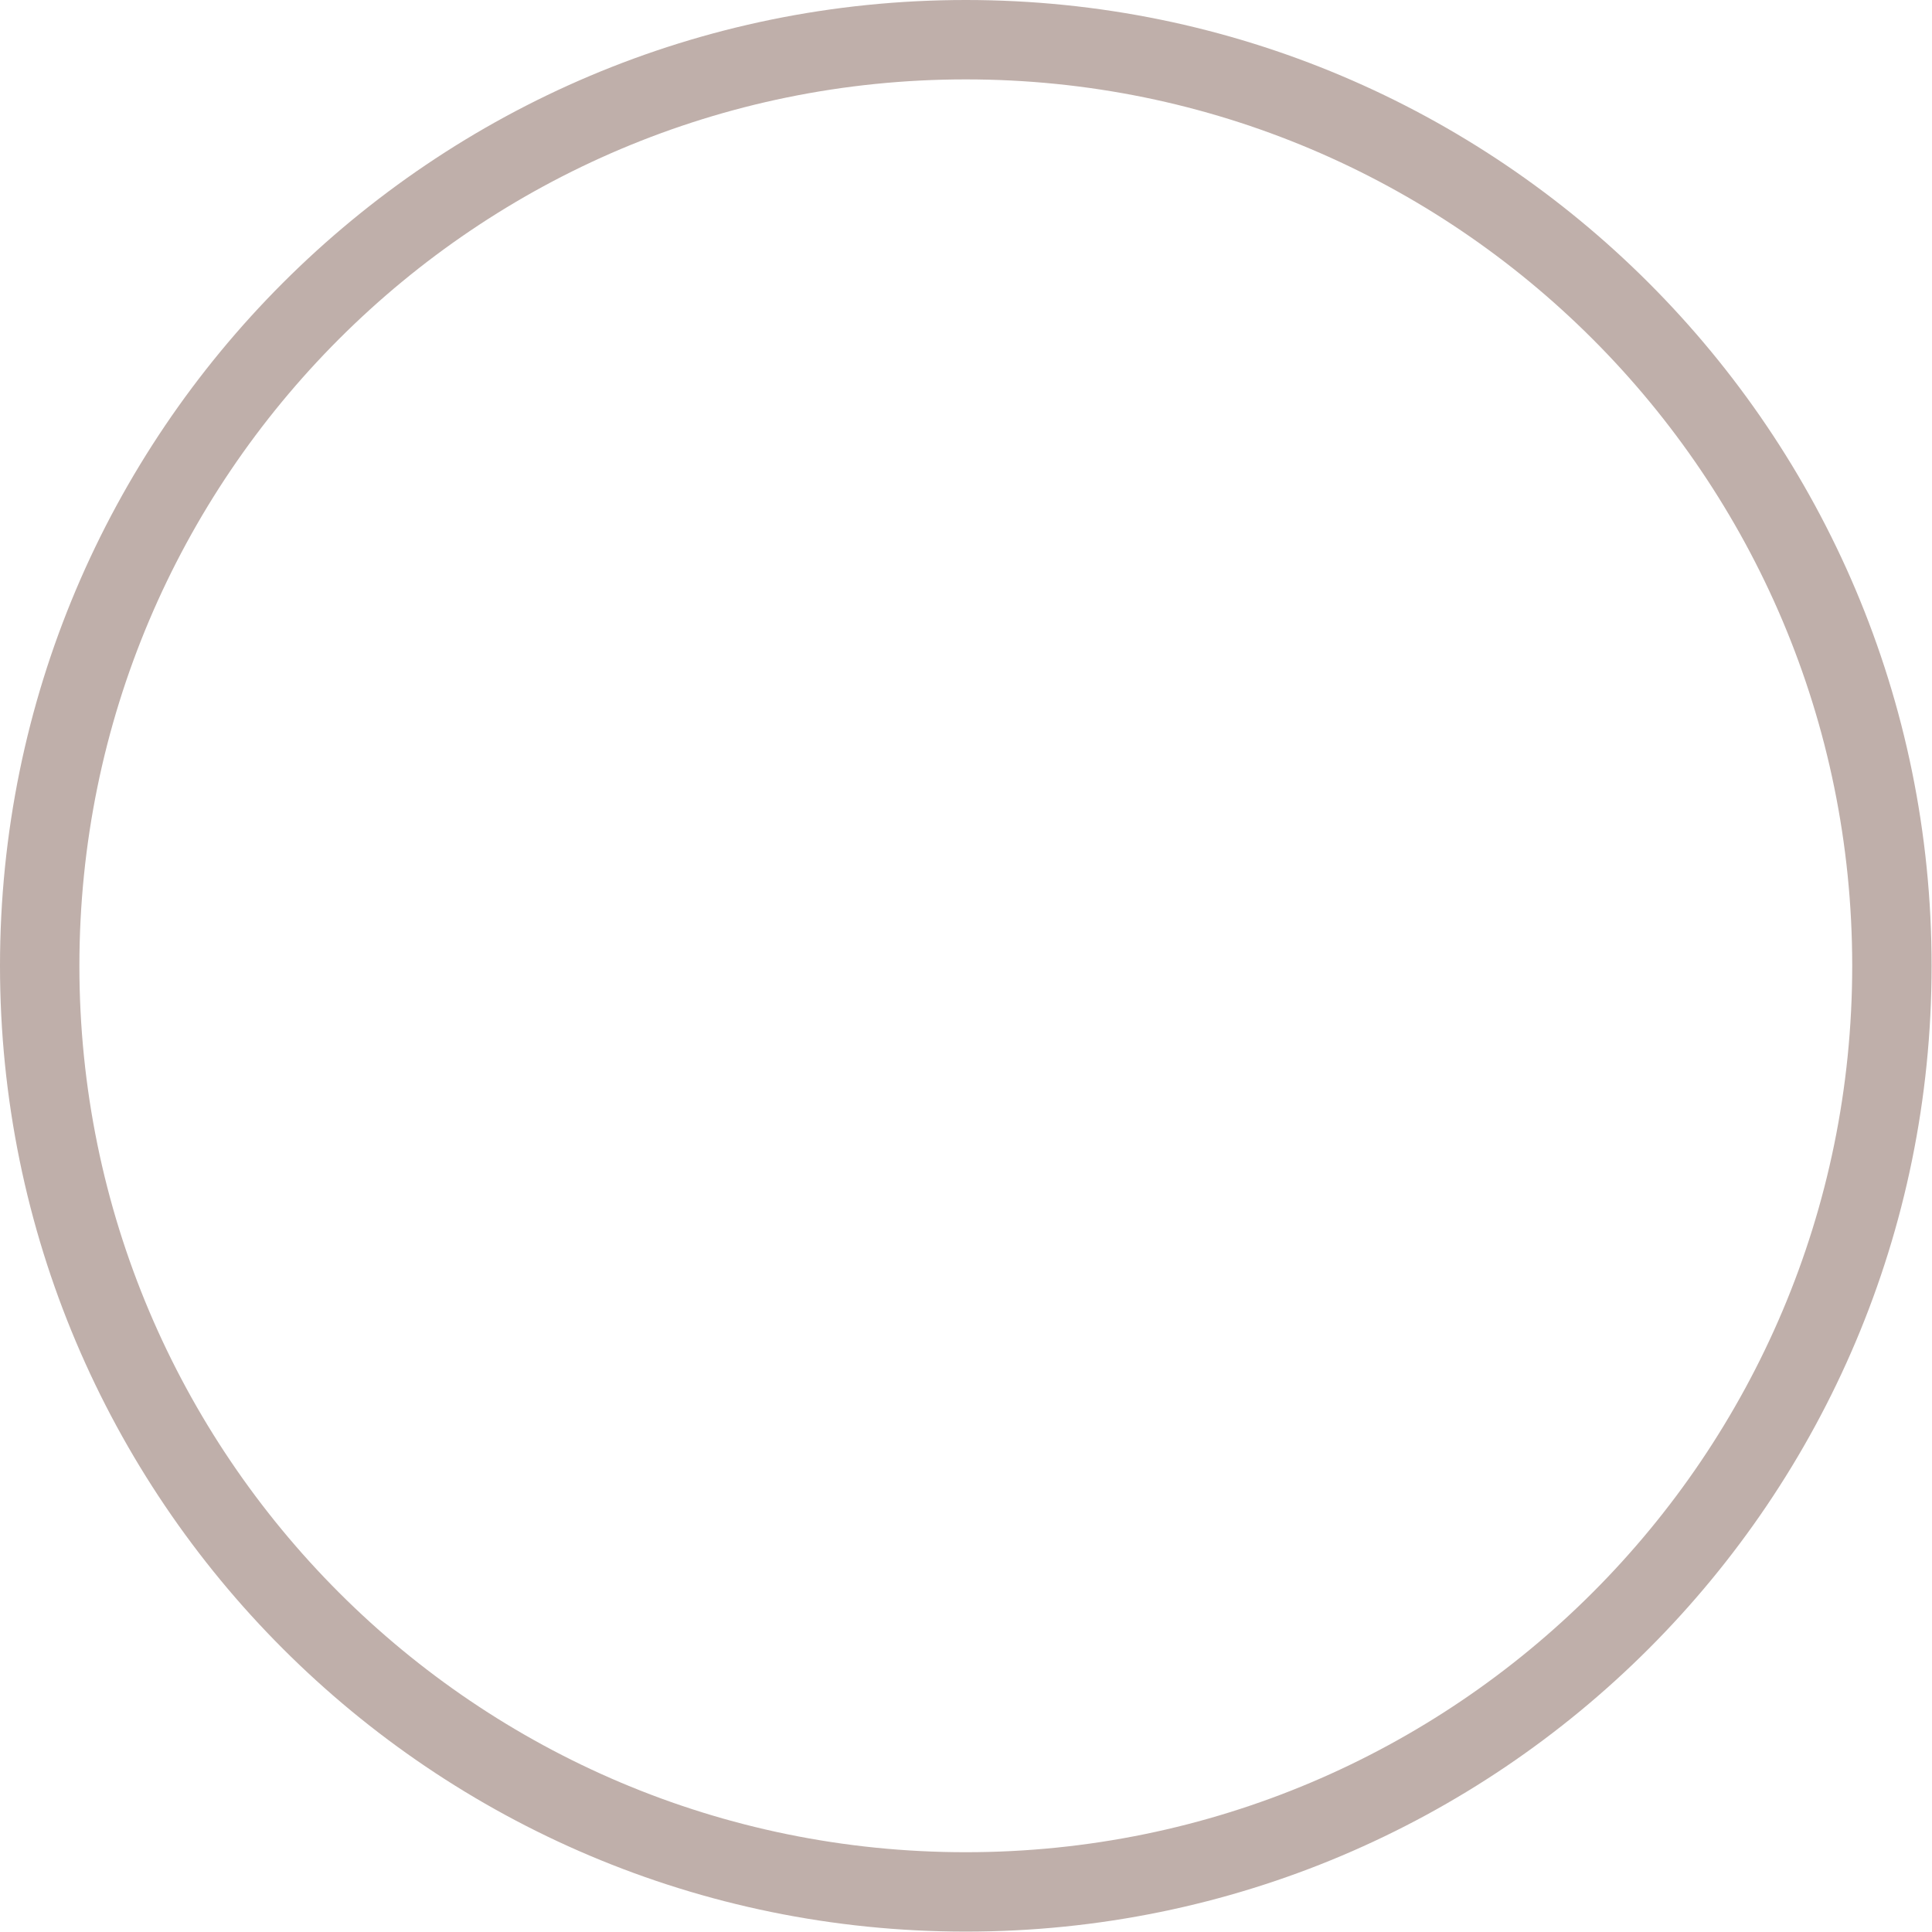
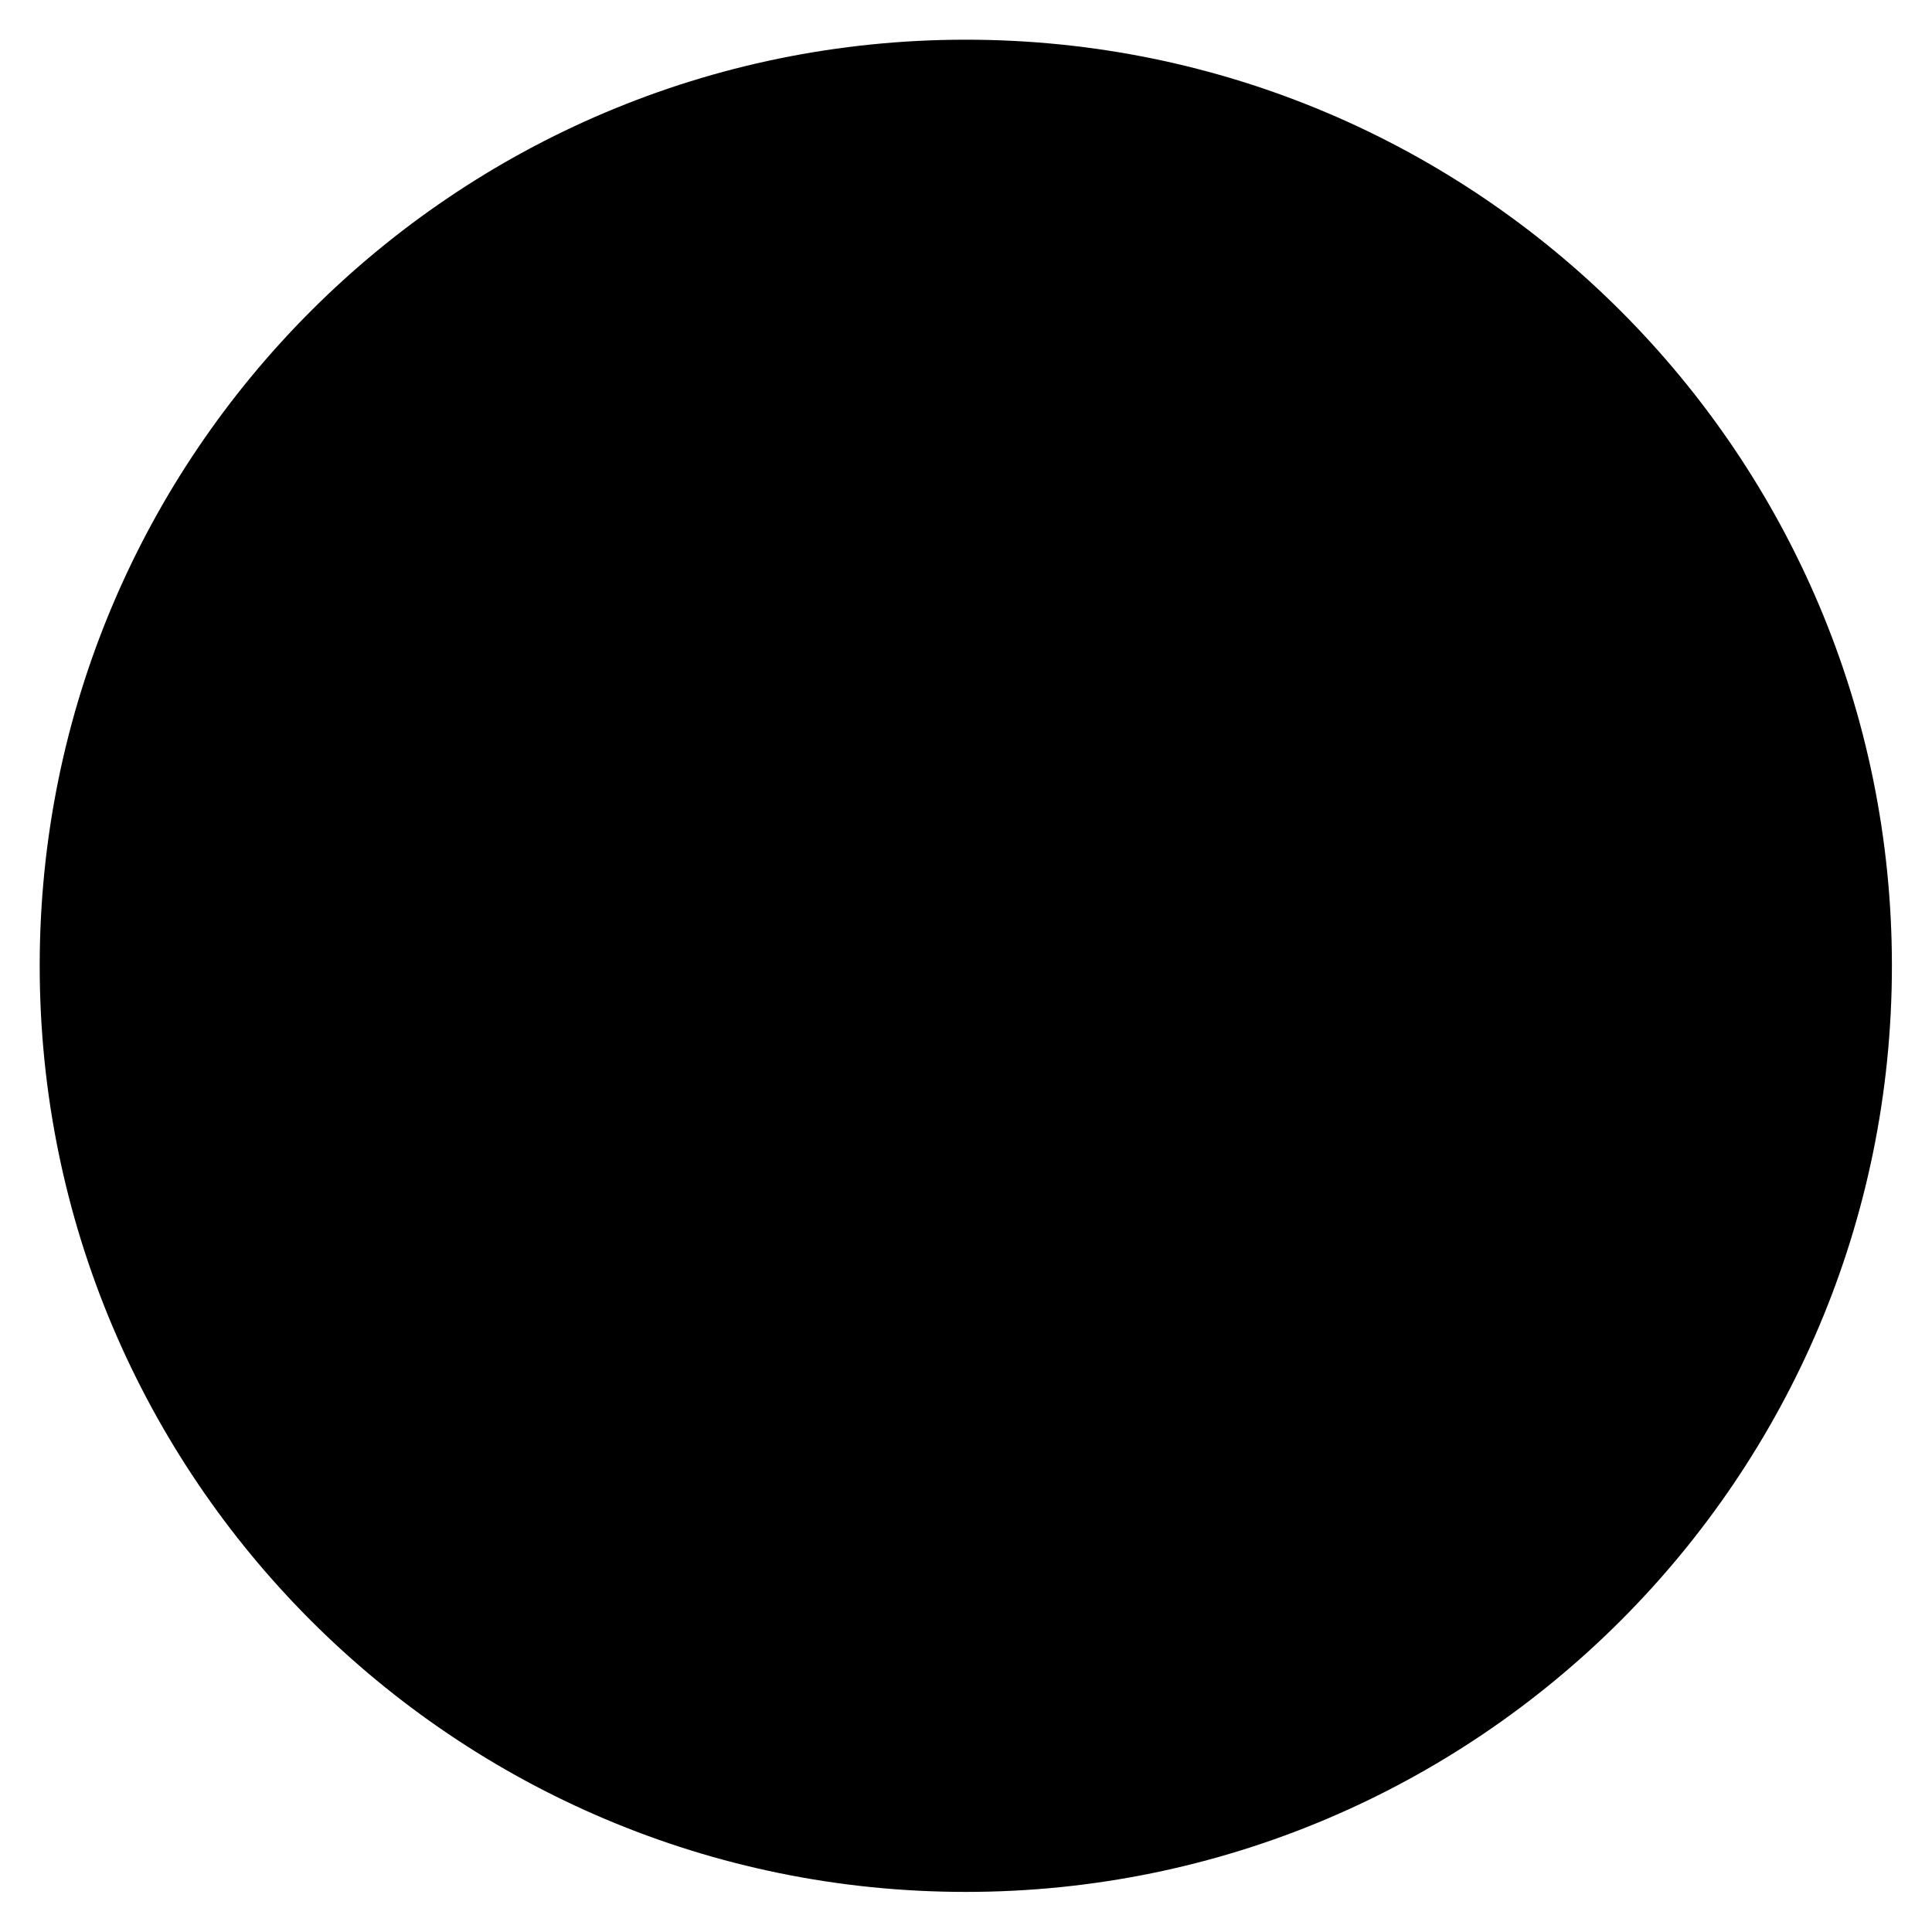
<svg xmlns="http://www.w3.org/2000/svg" id="Layer_2" data-name="Layer 2" viewBox="0 0 48.67 48.67">
  <defs>
    <style>
      .cls-1 {
-         fill: none;
-         stroke: #bfafaa;
+         fill="none":
+         stroke="currentColor";
        stroke-miterlimit: 10;
        stroke-width: 2px;
      }
    </style>
  </defs>
  <g id="Layer_1-2" data-name="Layer 1">
    <circle class="cls-1" cx="24.33" cy="24.33" r="23.33" />
  </g>
</svg>
